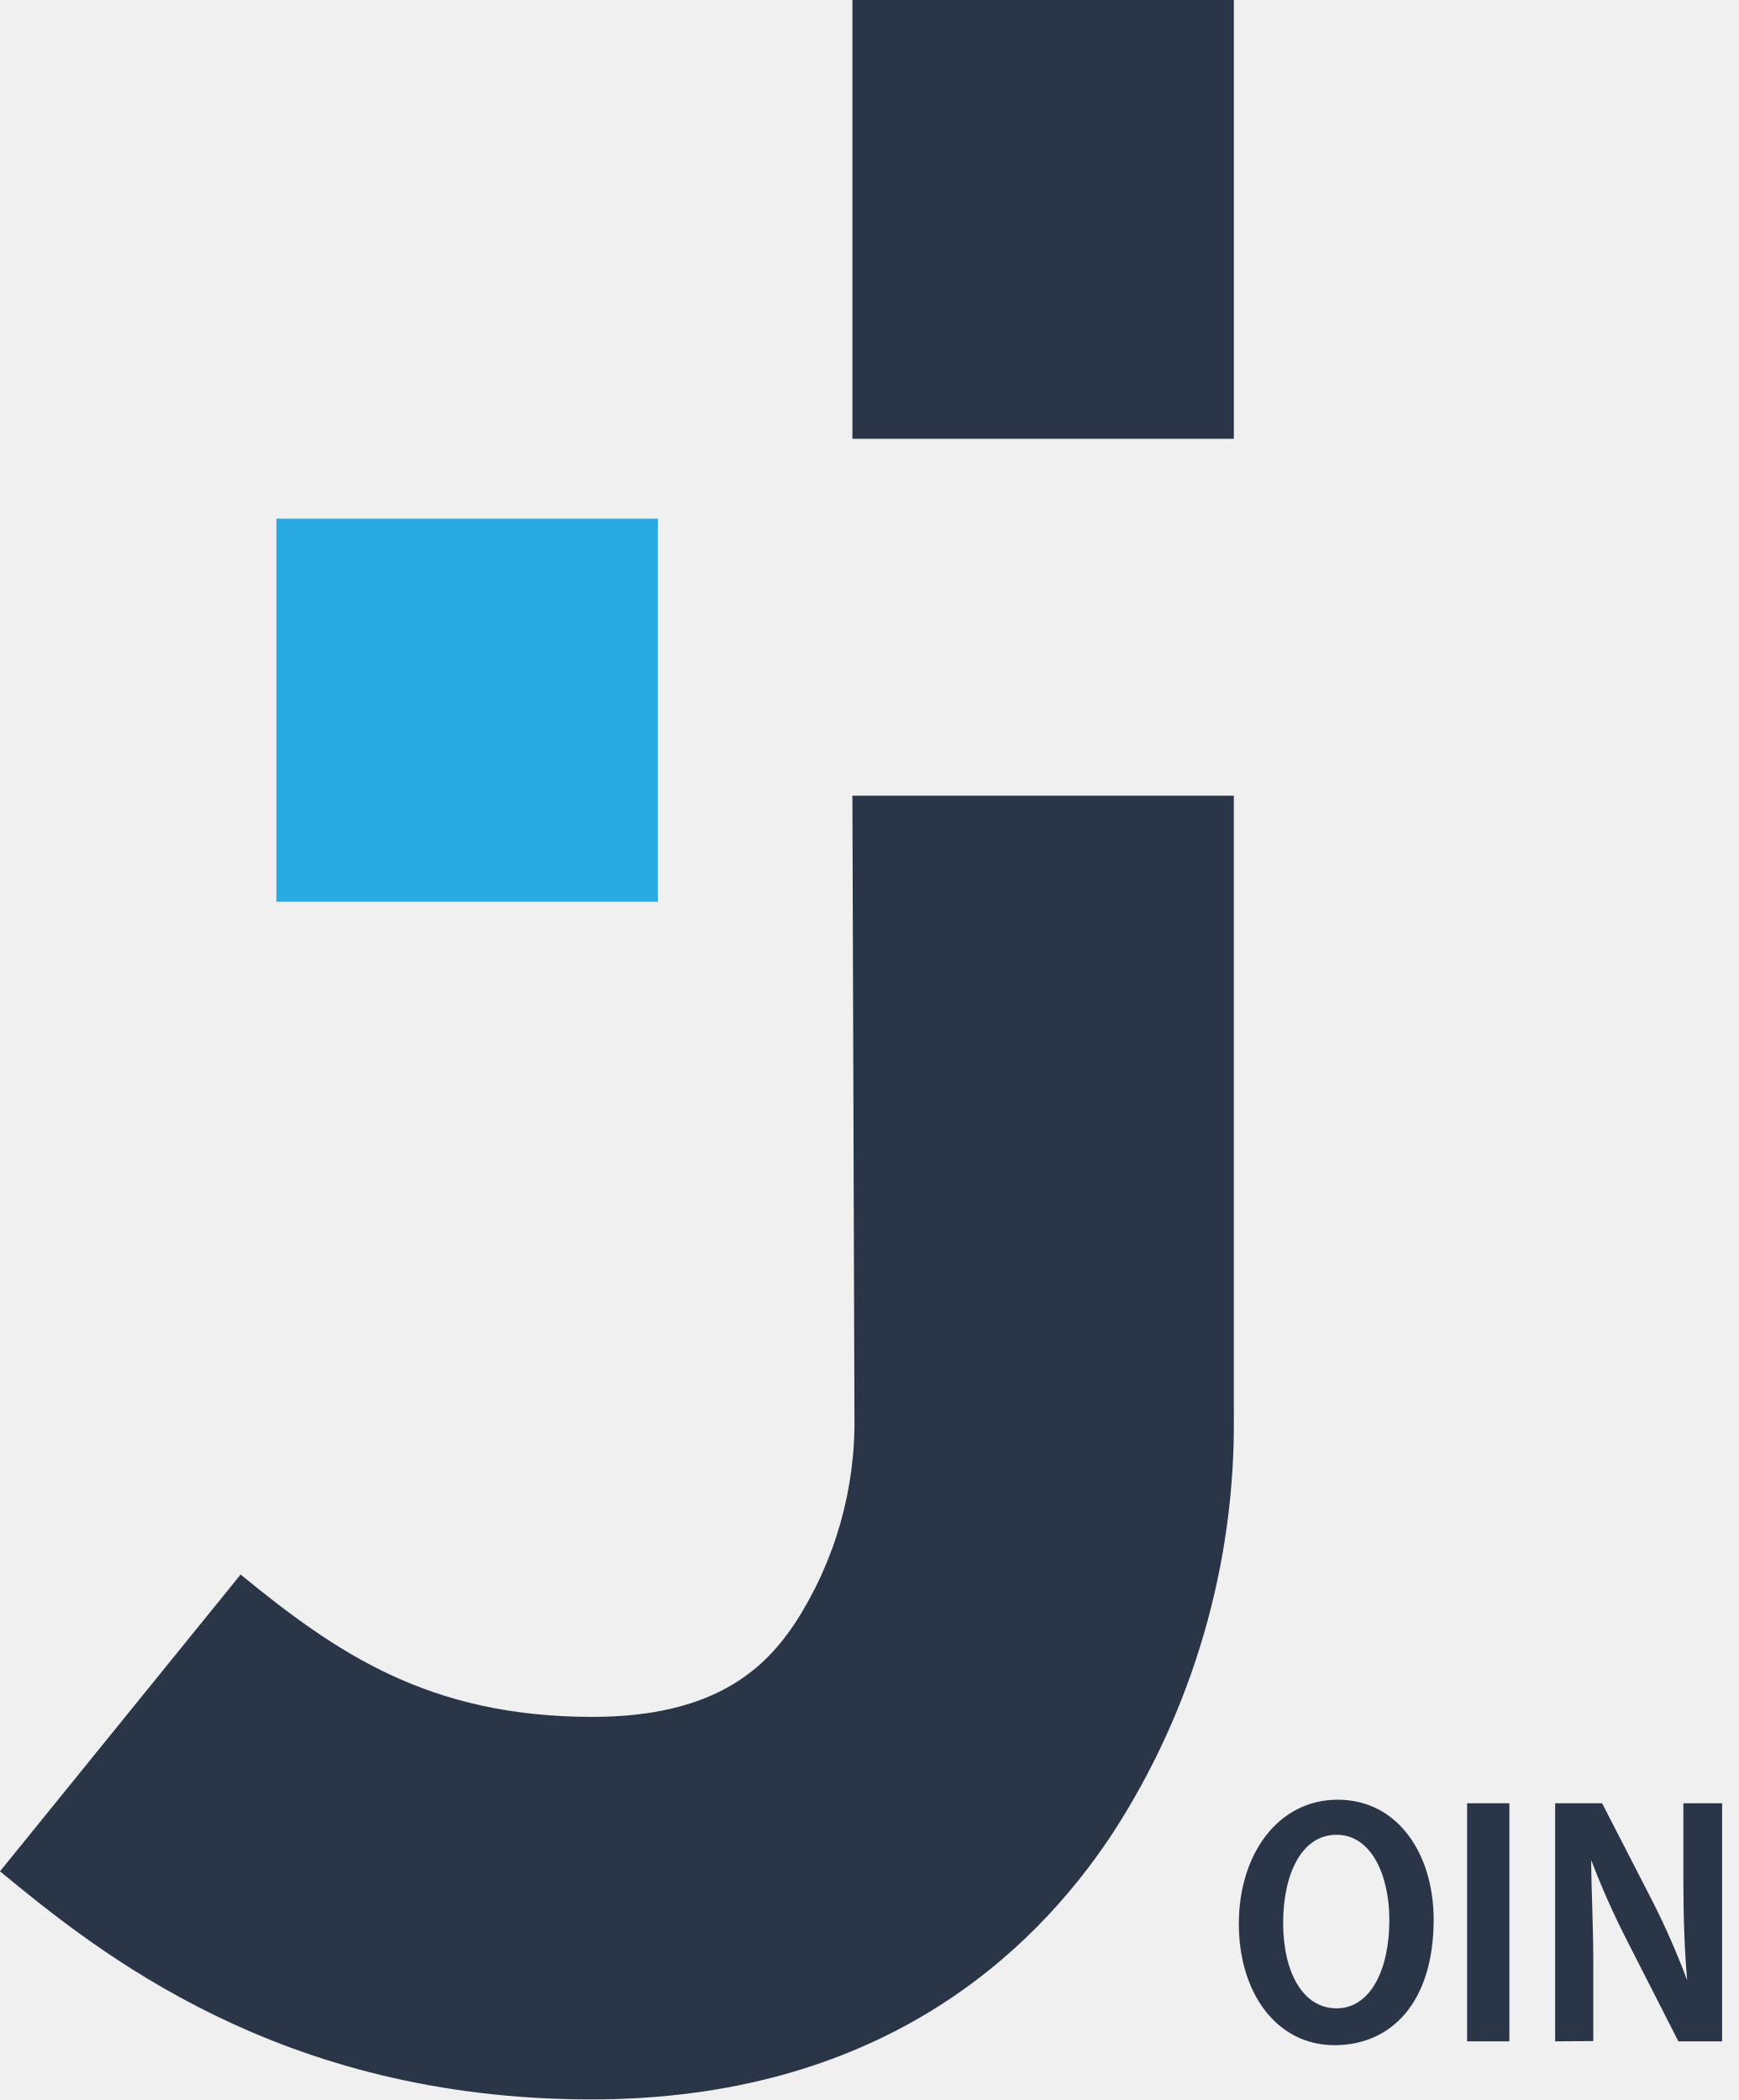
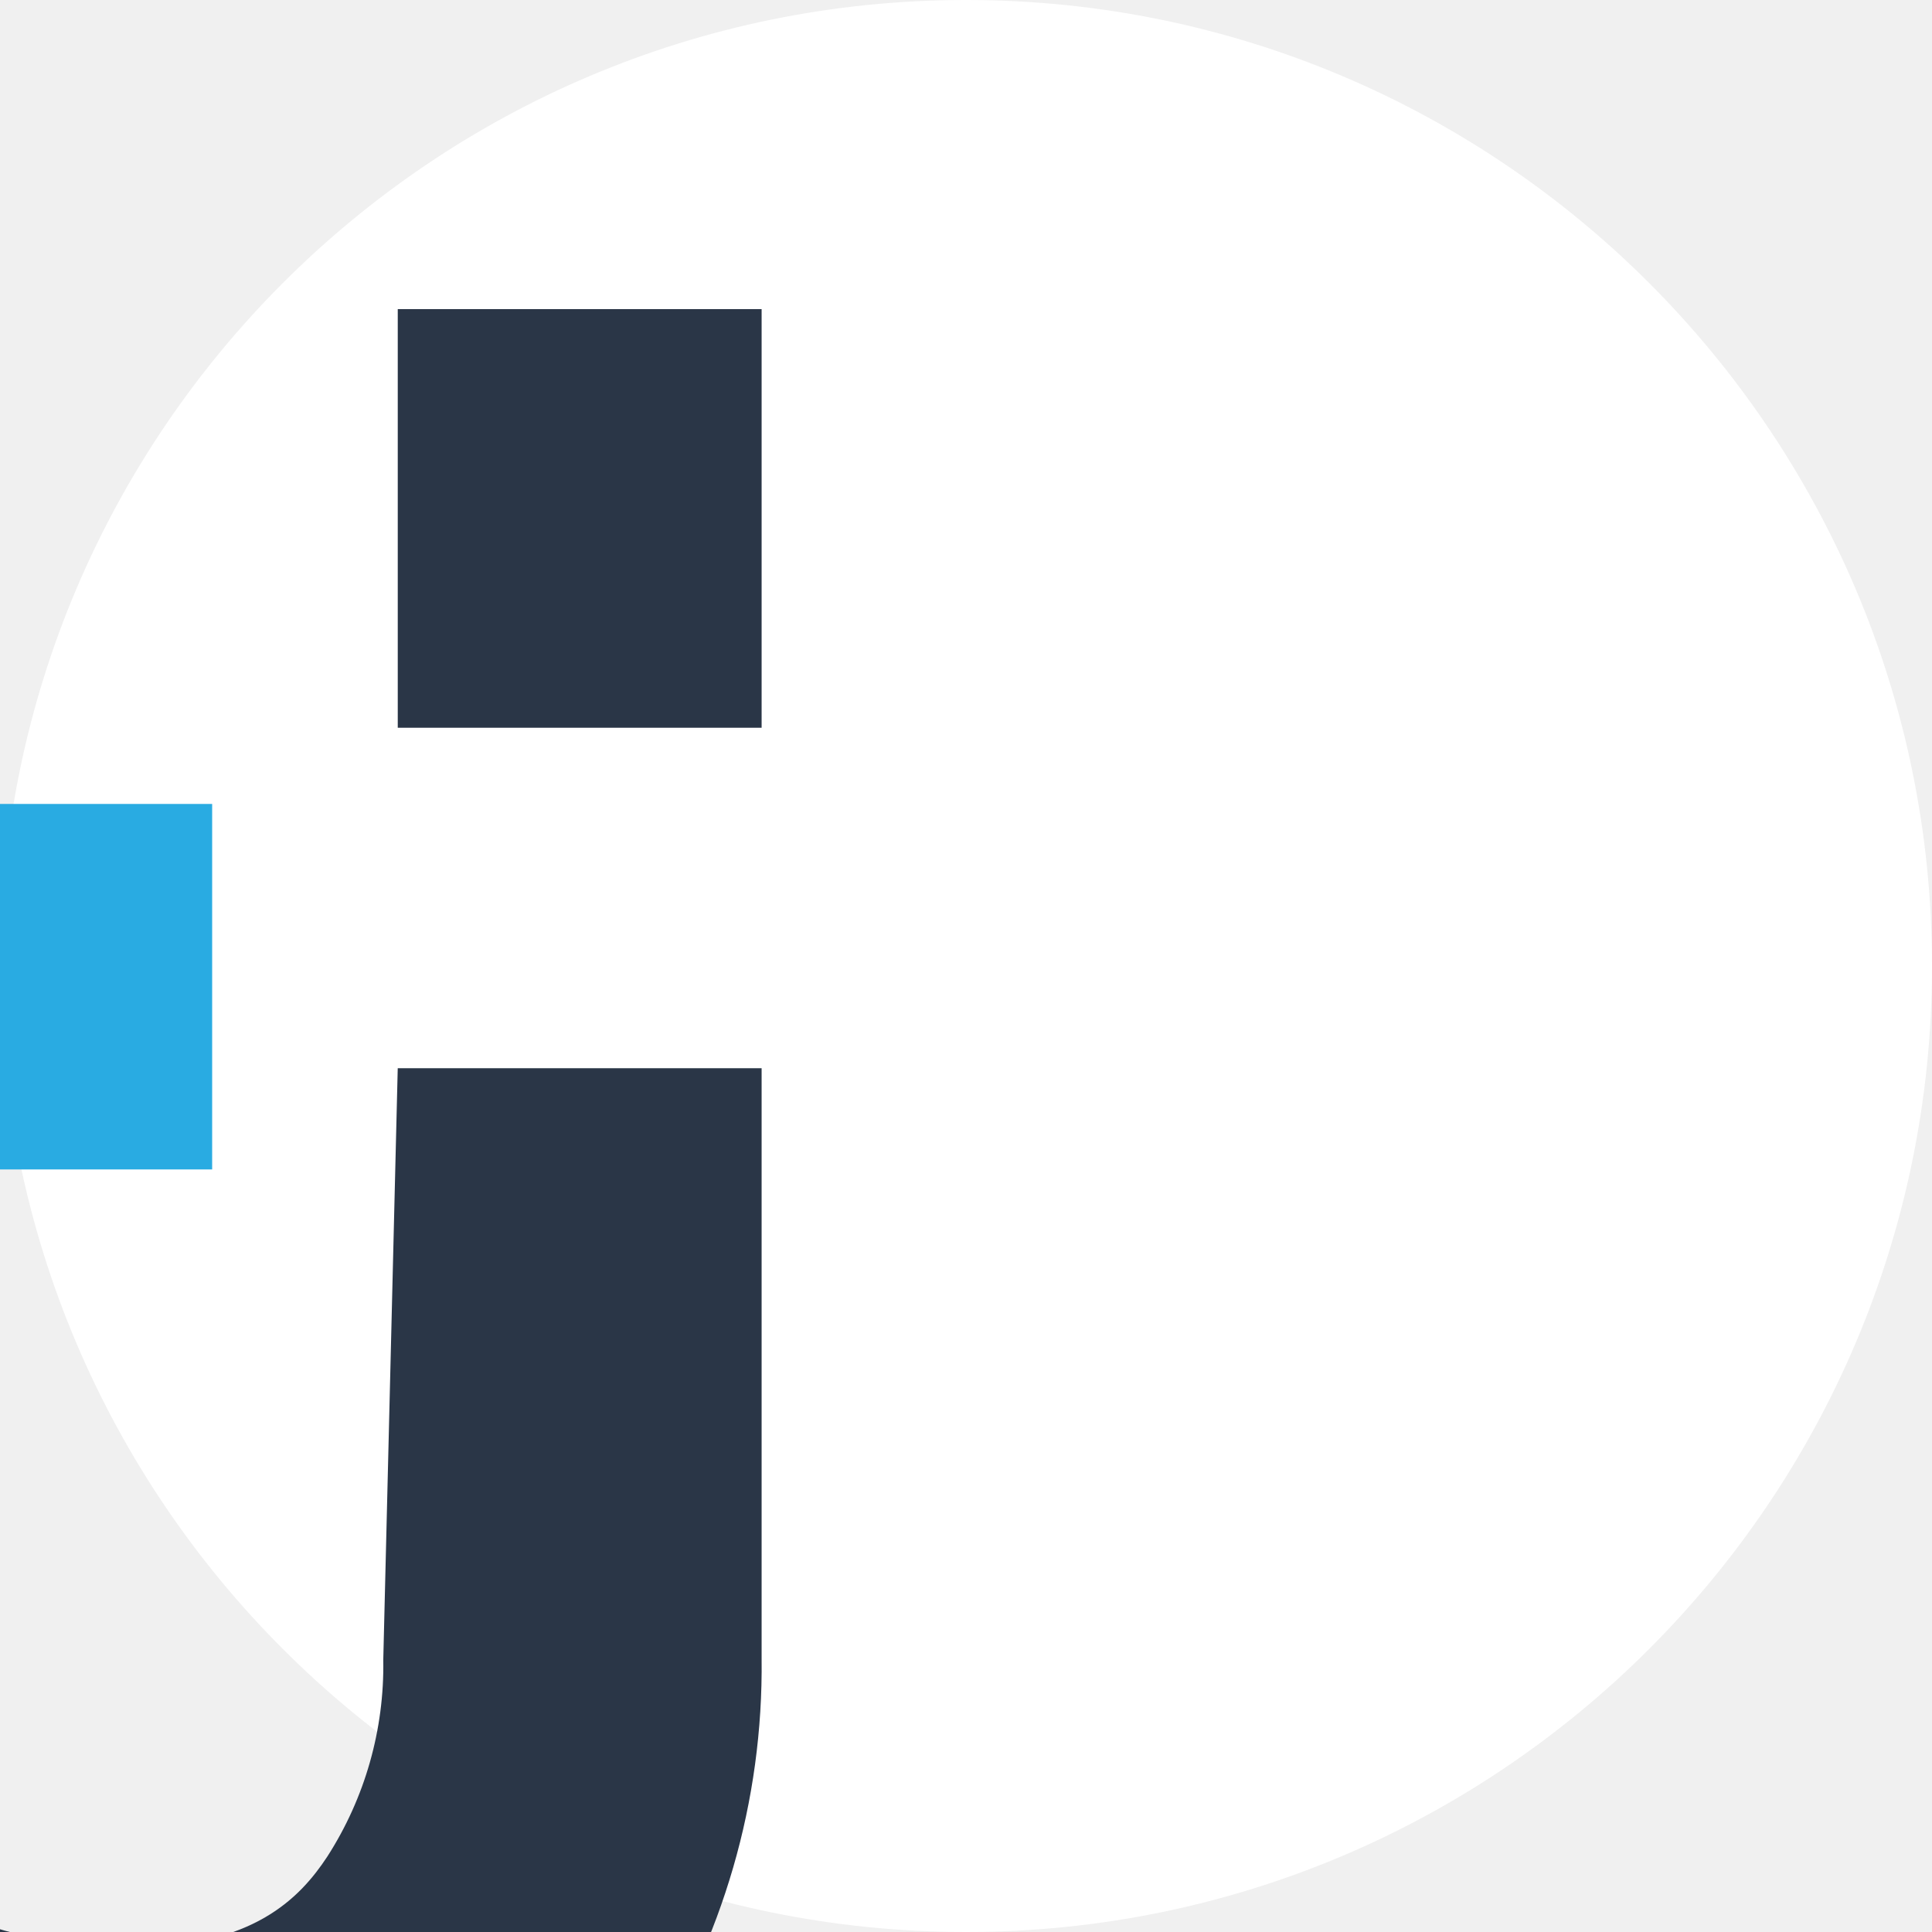
- <svg xmlns="http://www.w3.org/2000/svg" width="101" height="122" viewBox="0 0 101 122" fill="none">
-   <path d="M71.672 0H49.515V25.492H71.672V0Z" fill="#2A3647" />
-   <path d="M49.514 46.225H71.672V82.178C71.773 90.829 69.311 99.315 64.599 106.557C59.946 113.594 50.963 121.966 34.345 121.966C16.243 121.966 5.693 113.406 0 108.715L13.976 91.474C19.533 96.011 24.885 99.743 34.43 99.743C41.657 99.743 44.537 96.799 46.225 94.231C48.519 90.664 49.705 86.492 49.633 82.246L49.514 46.225Z" fill="#2A3647" />
-   <path d="M38.214 30.132H16.056V52.388H38.214V30.132Z" fill="#29ABE2" />
-   <path d="M83.279 111.522C83.279 116.265 80.876 118.815 77.518 118.815C74.161 118.815 71.962 115.785 71.962 111.762C71.962 107.739 74.229 104.554 77.706 104.554C81.183 104.554 83.279 107.687 83.279 111.522ZM74.536 111.711C74.536 114.57 75.678 116.675 77.638 116.675C79.598 116.675 80.706 114.45 80.706 111.539C80.706 108.988 79.683 106.592 77.638 106.592C75.592 106.592 74.536 108.903 74.536 111.711Z" fill="#2A3647" />
-   <path d="M87.677 104.76V118.593H85.223V104.76H87.677Z" fill="#2A3647" />
-   <path d="M90.336 118.593V104.76H93.063L95.995 110.461C96.749 111.952 97.421 113.483 98.006 115.049C97.853 113.337 97.784 111.368 97.784 109.177V104.76H100.034V118.593H97.495L94.529 112.772C93.744 111.243 93.044 109.671 92.432 108.064C92.432 109.776 92.552 111.711 92.552 114.09V118.576L90.336 118.593Z" fill="#2A3647" />
+ <svg xmlns="http://www.w3.org/2000/svg" width="200" height="200" viewBox="0 0 200 200" fill="none">
+   <circle cx="100" cy="100" r="100" fill="white" />
+   <g transform="translate(42, 32) scale(1.7)">
+     <path d="M21.672 0H-0.485V25.492H21.672V0Z" fill="#2A3647" />
+     <path d="M-0.486 46.225H21.672V82.178C21.773 90.829 19.311 99.315 14.599 106.557C9.945 113.594 -0.037 121.966 -16.655 121.966C-34.757 121.966 -45.307 113.406 -51 108.715L-37.023 91.474C-31.467 96.011 -26.115 99.743 -16.57 99.743C-9.343 99.743 -6.463 96.799 -4.775 94.231C-2.481 90.664 -1.295 86.492 -1.367 82.246L-0.486 46.225Z" fill="#2A3647" />
+     <path d="M-11.787 30.132H-33.944V52.388H-11.787V30.132Z" fill="#29ABE2" />
+     <path d="M33.279 111.522C33.279 116.265 30.876 118.815 27.518 118.815C24.161 118.815 21.962 115.785 21.962 111.762C21.962 107.739 24.229 104.554 27.706 104.554C31.183 104.554 33.279 107.687 33.279 111.522ZM24.536 111.711C24.536 114.57 25.678 116.675 27.638 116.675C29.598 116.675 30.706 114.45 30.706 111.539C30.706 108.988 29.683 106.592 27.638 106.592C25.592 106.592 24.536 108.903 24.536 111.711Z" fill="#2A3647" />
+     <path d="M37.677 104.76V118.593H35.223V104.76H37.677Z" fill="#2A3647" />
+     <path d="M40.336 118.593V104.76H43.063L45.995 110.461C46.749 111.952 47.421 113.483 48.006 115.049C47.853 113.337 47.784 111.368 47.784 109.177V104.76H50.034V118.593H47.495L44.529 112.772C43.744 111.243 43.044 109.671 42.432 108.064C42.432 109.776 42.552 111.711 42.552 114.09V118.576L40.336 118.593Z" fill="#2A3647" />
+   </g>
</svg>
